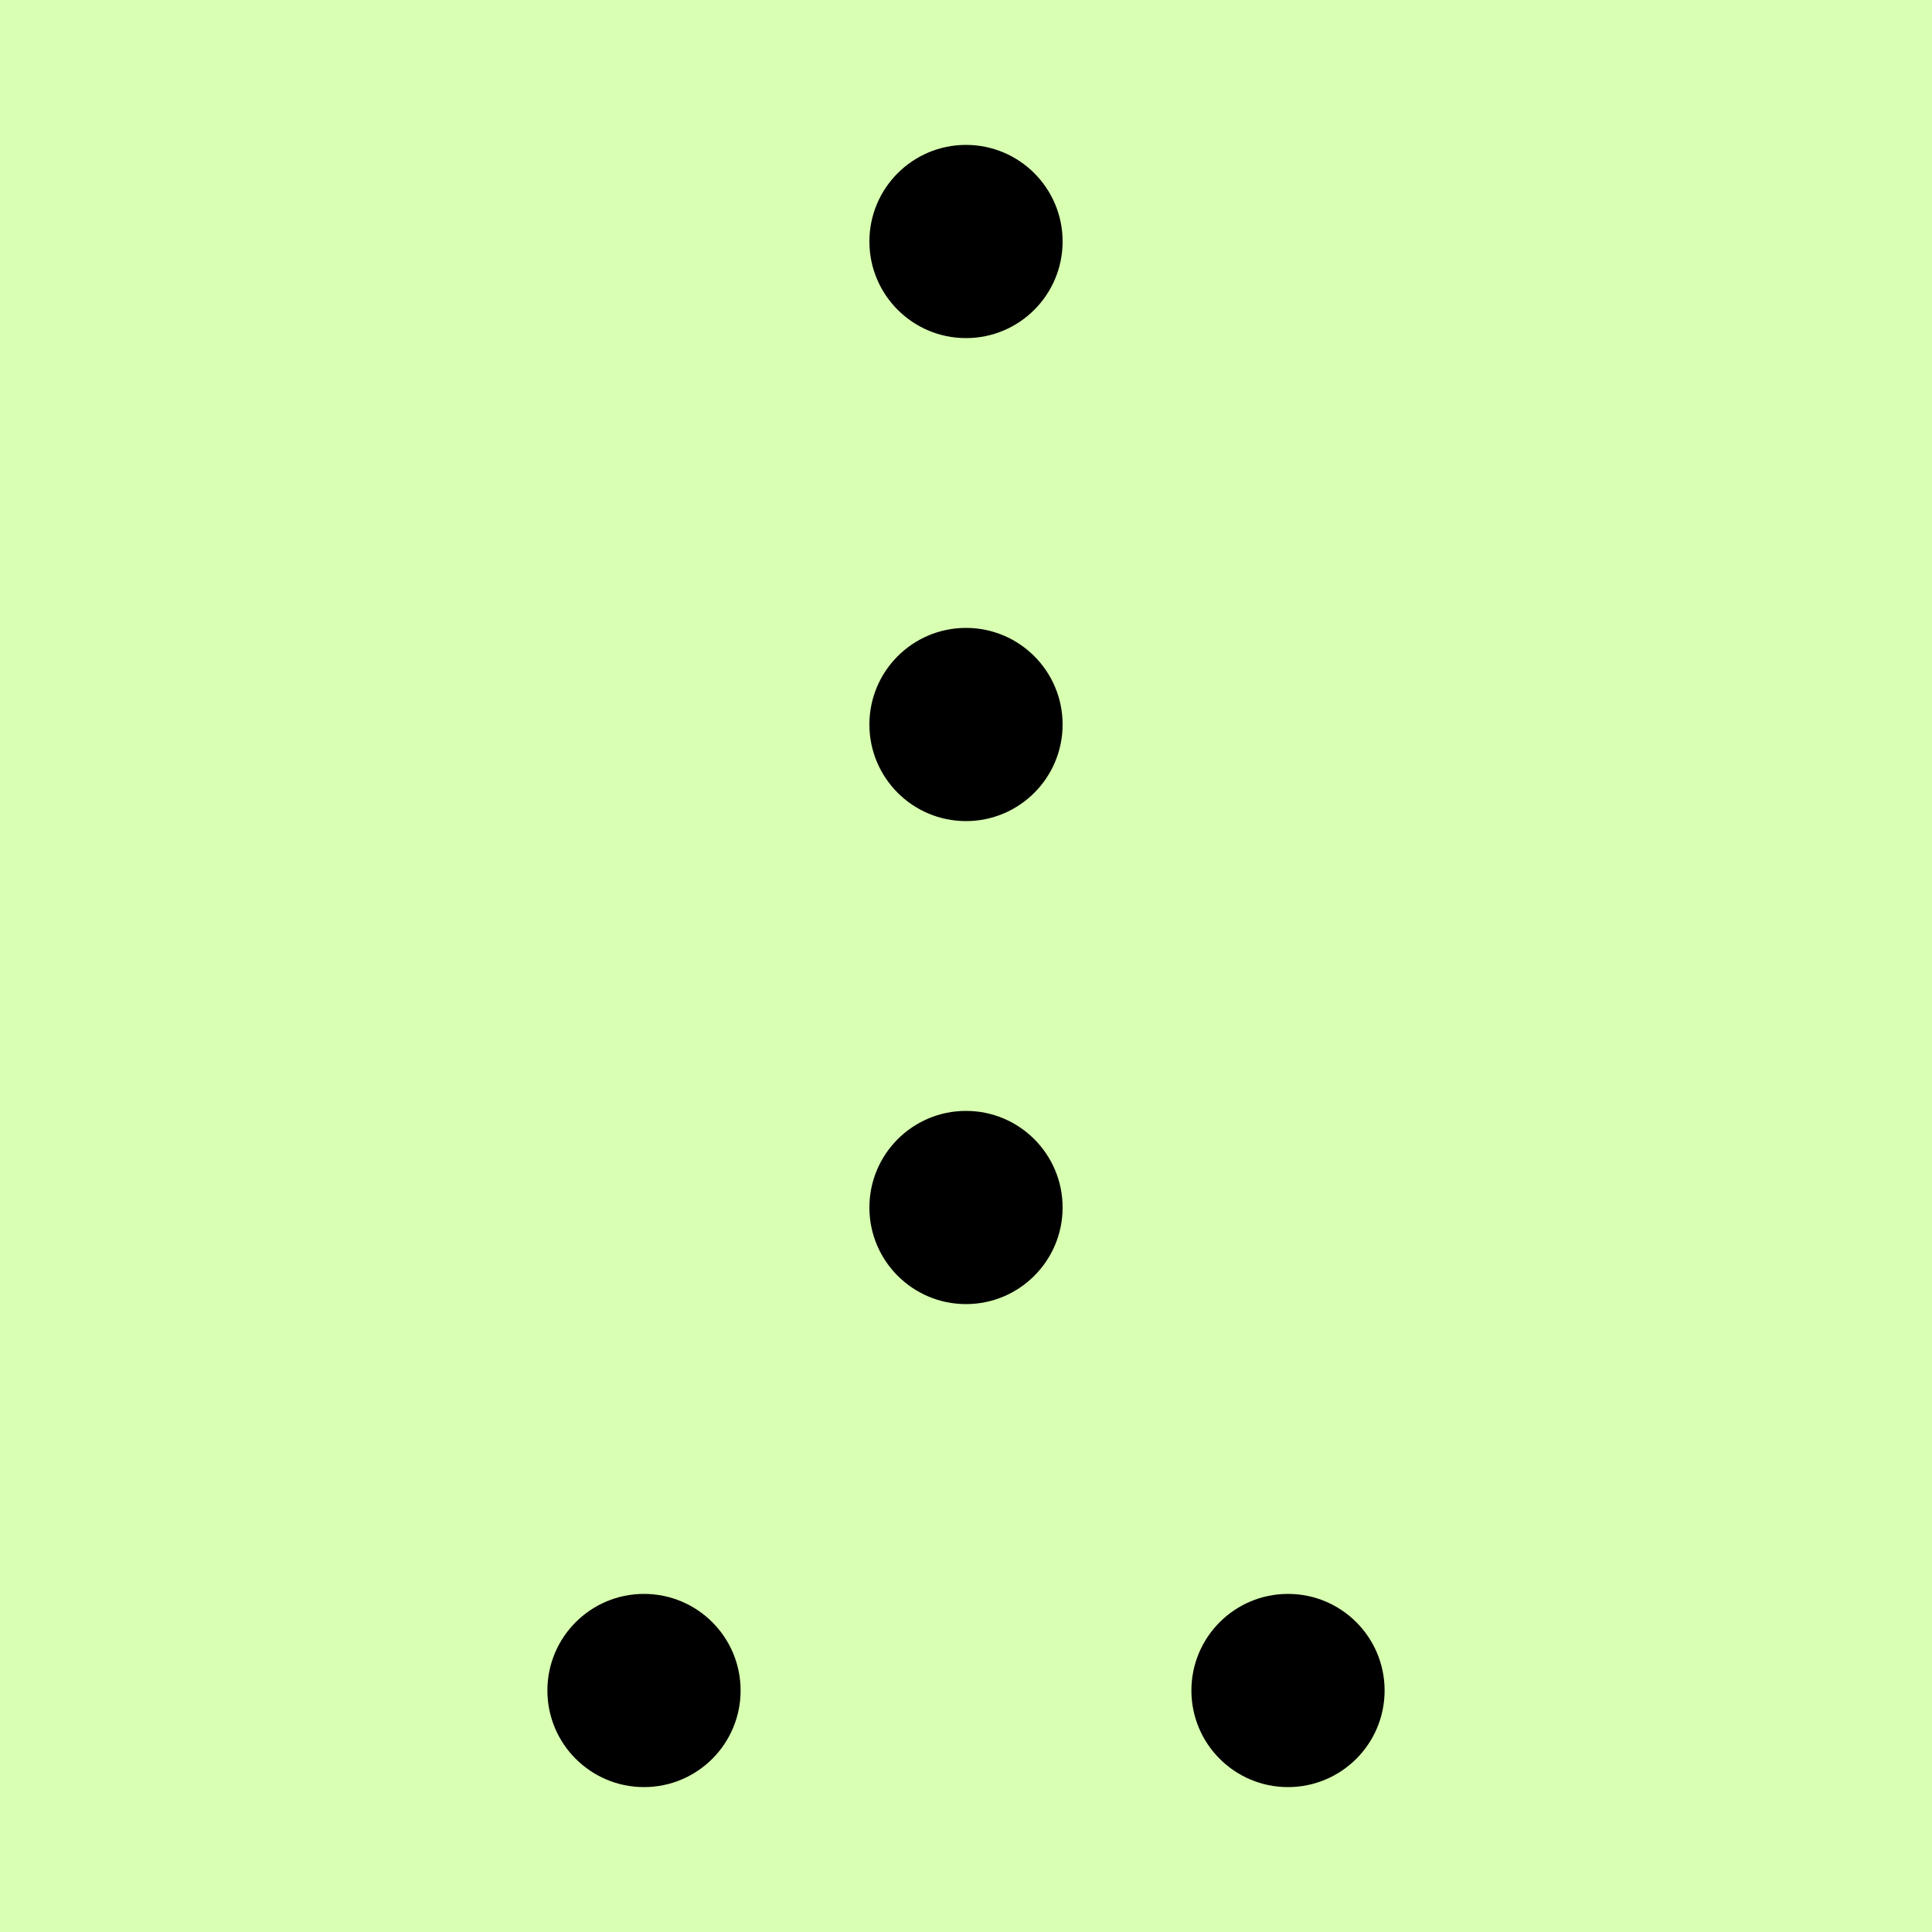
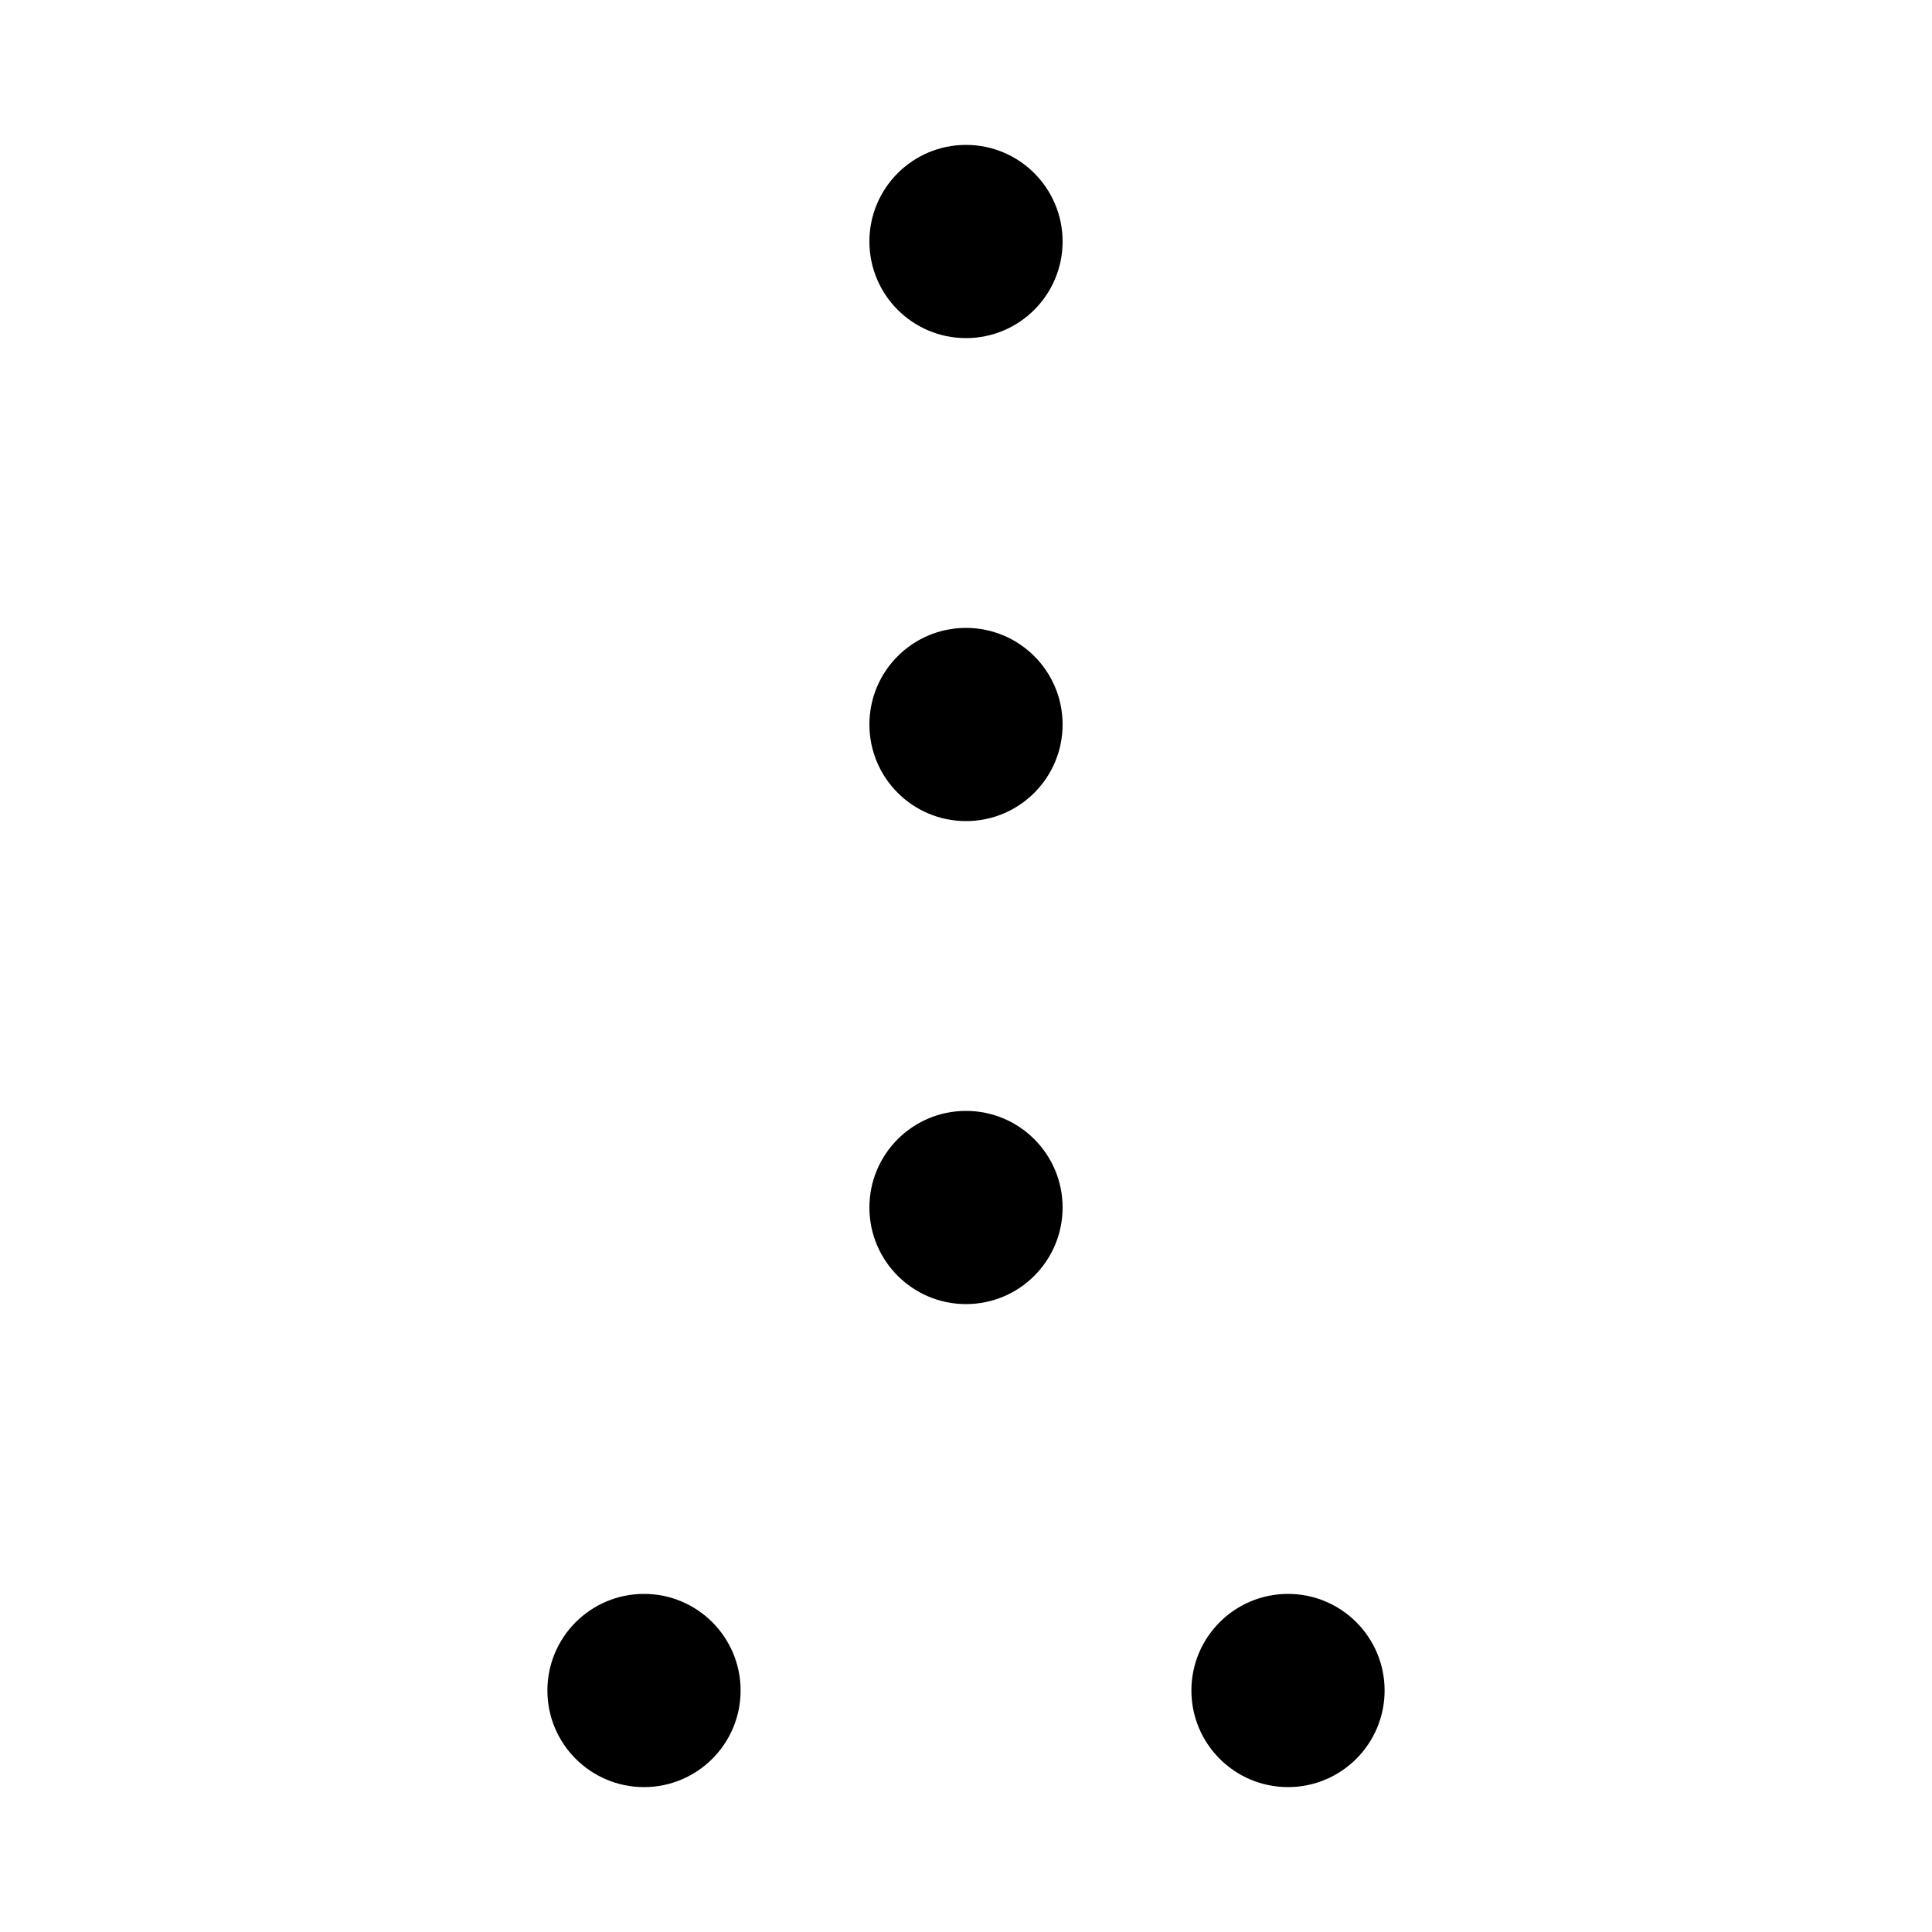
<svg xmlns="http://www.w3.org/2000/svg" width="120" height="120">
-   <rect width="100%" height="100%" fill="#d8ffb2" />
  <circle cx="60" cy="15" r="6" />
  <circle cx="60" cy="45" r="6" />
  <circle cx="60" cy="75" r="6" />
  <circle cx="40" cy="105" r="6" />
  <circle cx="80" cy="105" r="6" />
</svg>
